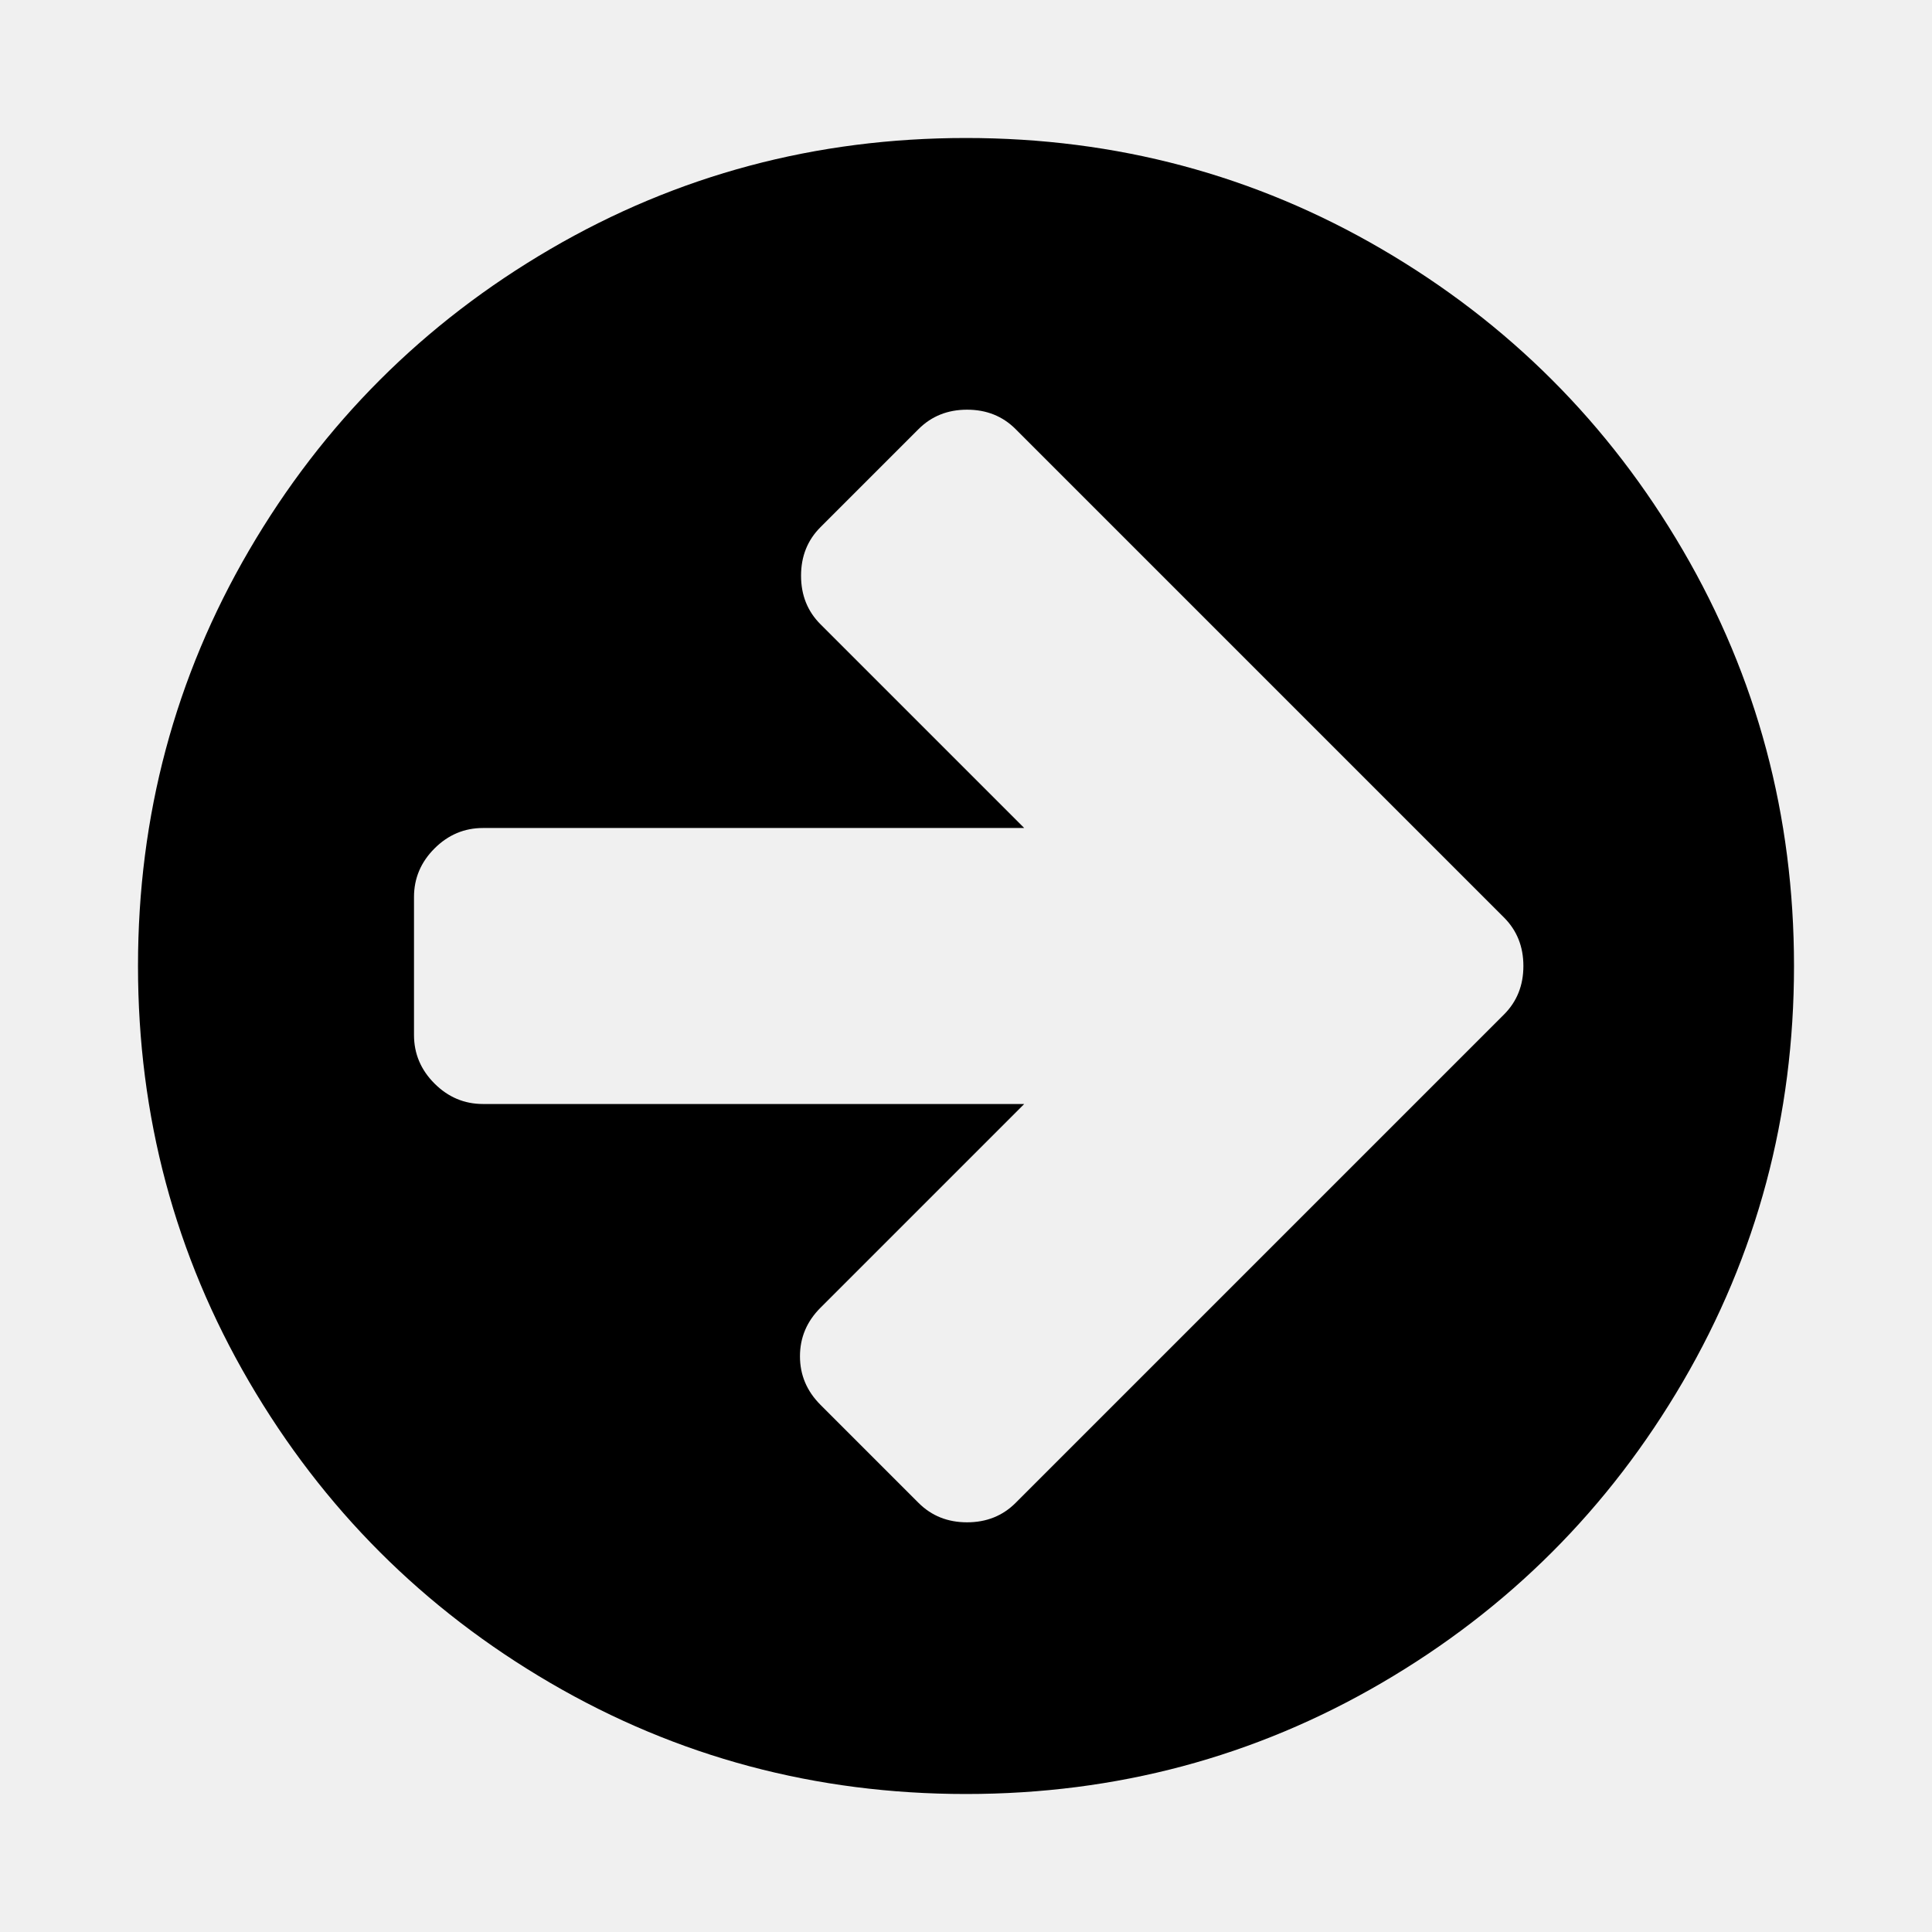
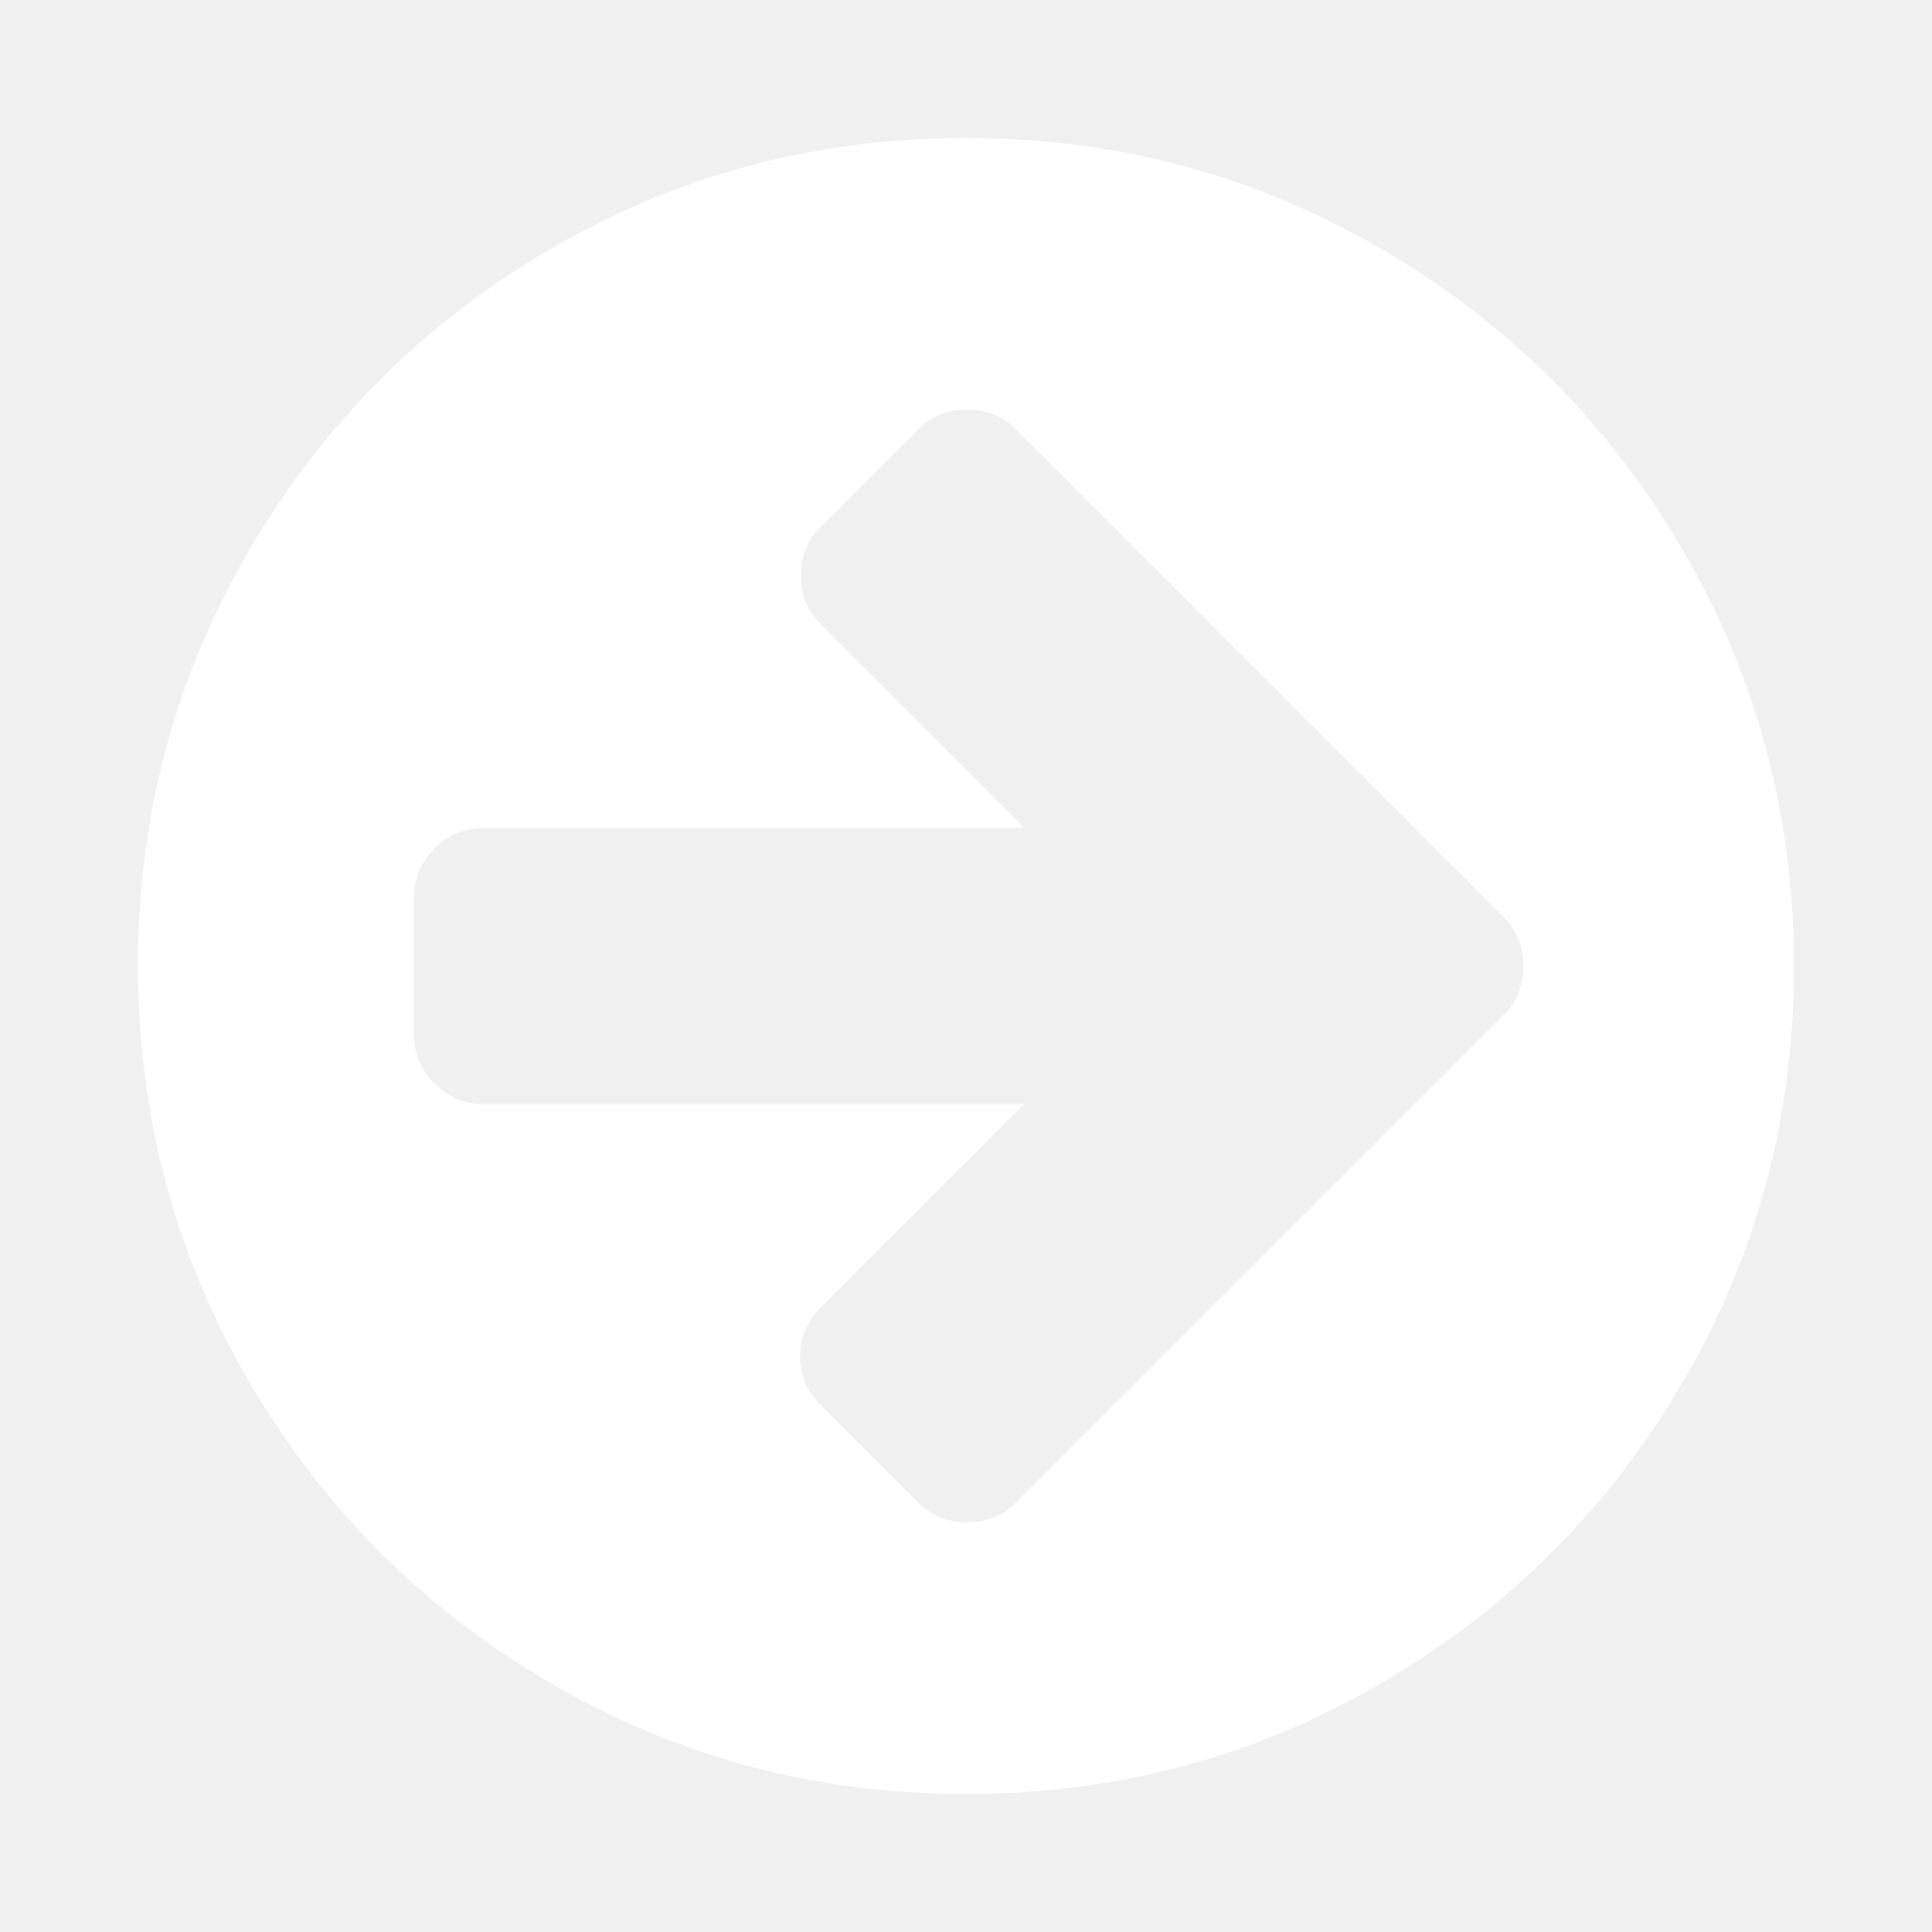
- <svg xmlns="http://www.w3.org/2000/svg" width="1792" height="1792" viewBox="0 0 1792 1792">
-   <path d="M1413 896q0-27-18-45l-91-91-362-362q-18-18-45-18t-45 18l-91 91q-18 18-18 45t18 45l189 189h-502q-26 0-45 19t-19 45v128q0 26 19 45t45 19h502l-189 189q-19 19-19 45t19 45l91 91q18 18 45 18t45-18l362-362 91-91q18-18 18-45zm251 0q0 209-103 385.5t-279.5 279.5-385.5 103-385.5-103-279.5-279.5-103-385.5 103-385.5 279.5-279.5 385.5-103 385.5 103 279.5 279.5 103 385.5z" />
+ <svg xmlns="http://www.w3.org/2000/svg" id="SvgjsSvg1001" width="288" height="288" version="1.1">
+   <defs id="SvgjsDefs1002" />
+   <g id="SvgjsG1008" transform="matrix(1,0,0,1,0,0)">
+     <svg width="288" height="288" viewBox="0 0 1792 1792">
+       <path d="M1413 896q0-27-18-45l-91-91-362-362q-18-18-45-18t-45 18l-91 91q-18 18-18 45t18 45l189 189h-502q-26 0-45 19t-19 45v128q0 26 19 45t45 19h502l-189 189q-19 19-19 45t19 45l91 91q18 18 45 18t45-18l362-362 91-91q18-18 18-45zm251 0q0 209-103 385.5t-279.5 279.5-385.5 103-385.5-103-279.5-279.5-103-385.5 103-385.5 279.5-279.5 385.5-103 385.5 103 279.5 279.5 103 385.5z" fill="#ffffff" class="color000 svgShape" />
+     </svg>
+   </g>
</svg>
